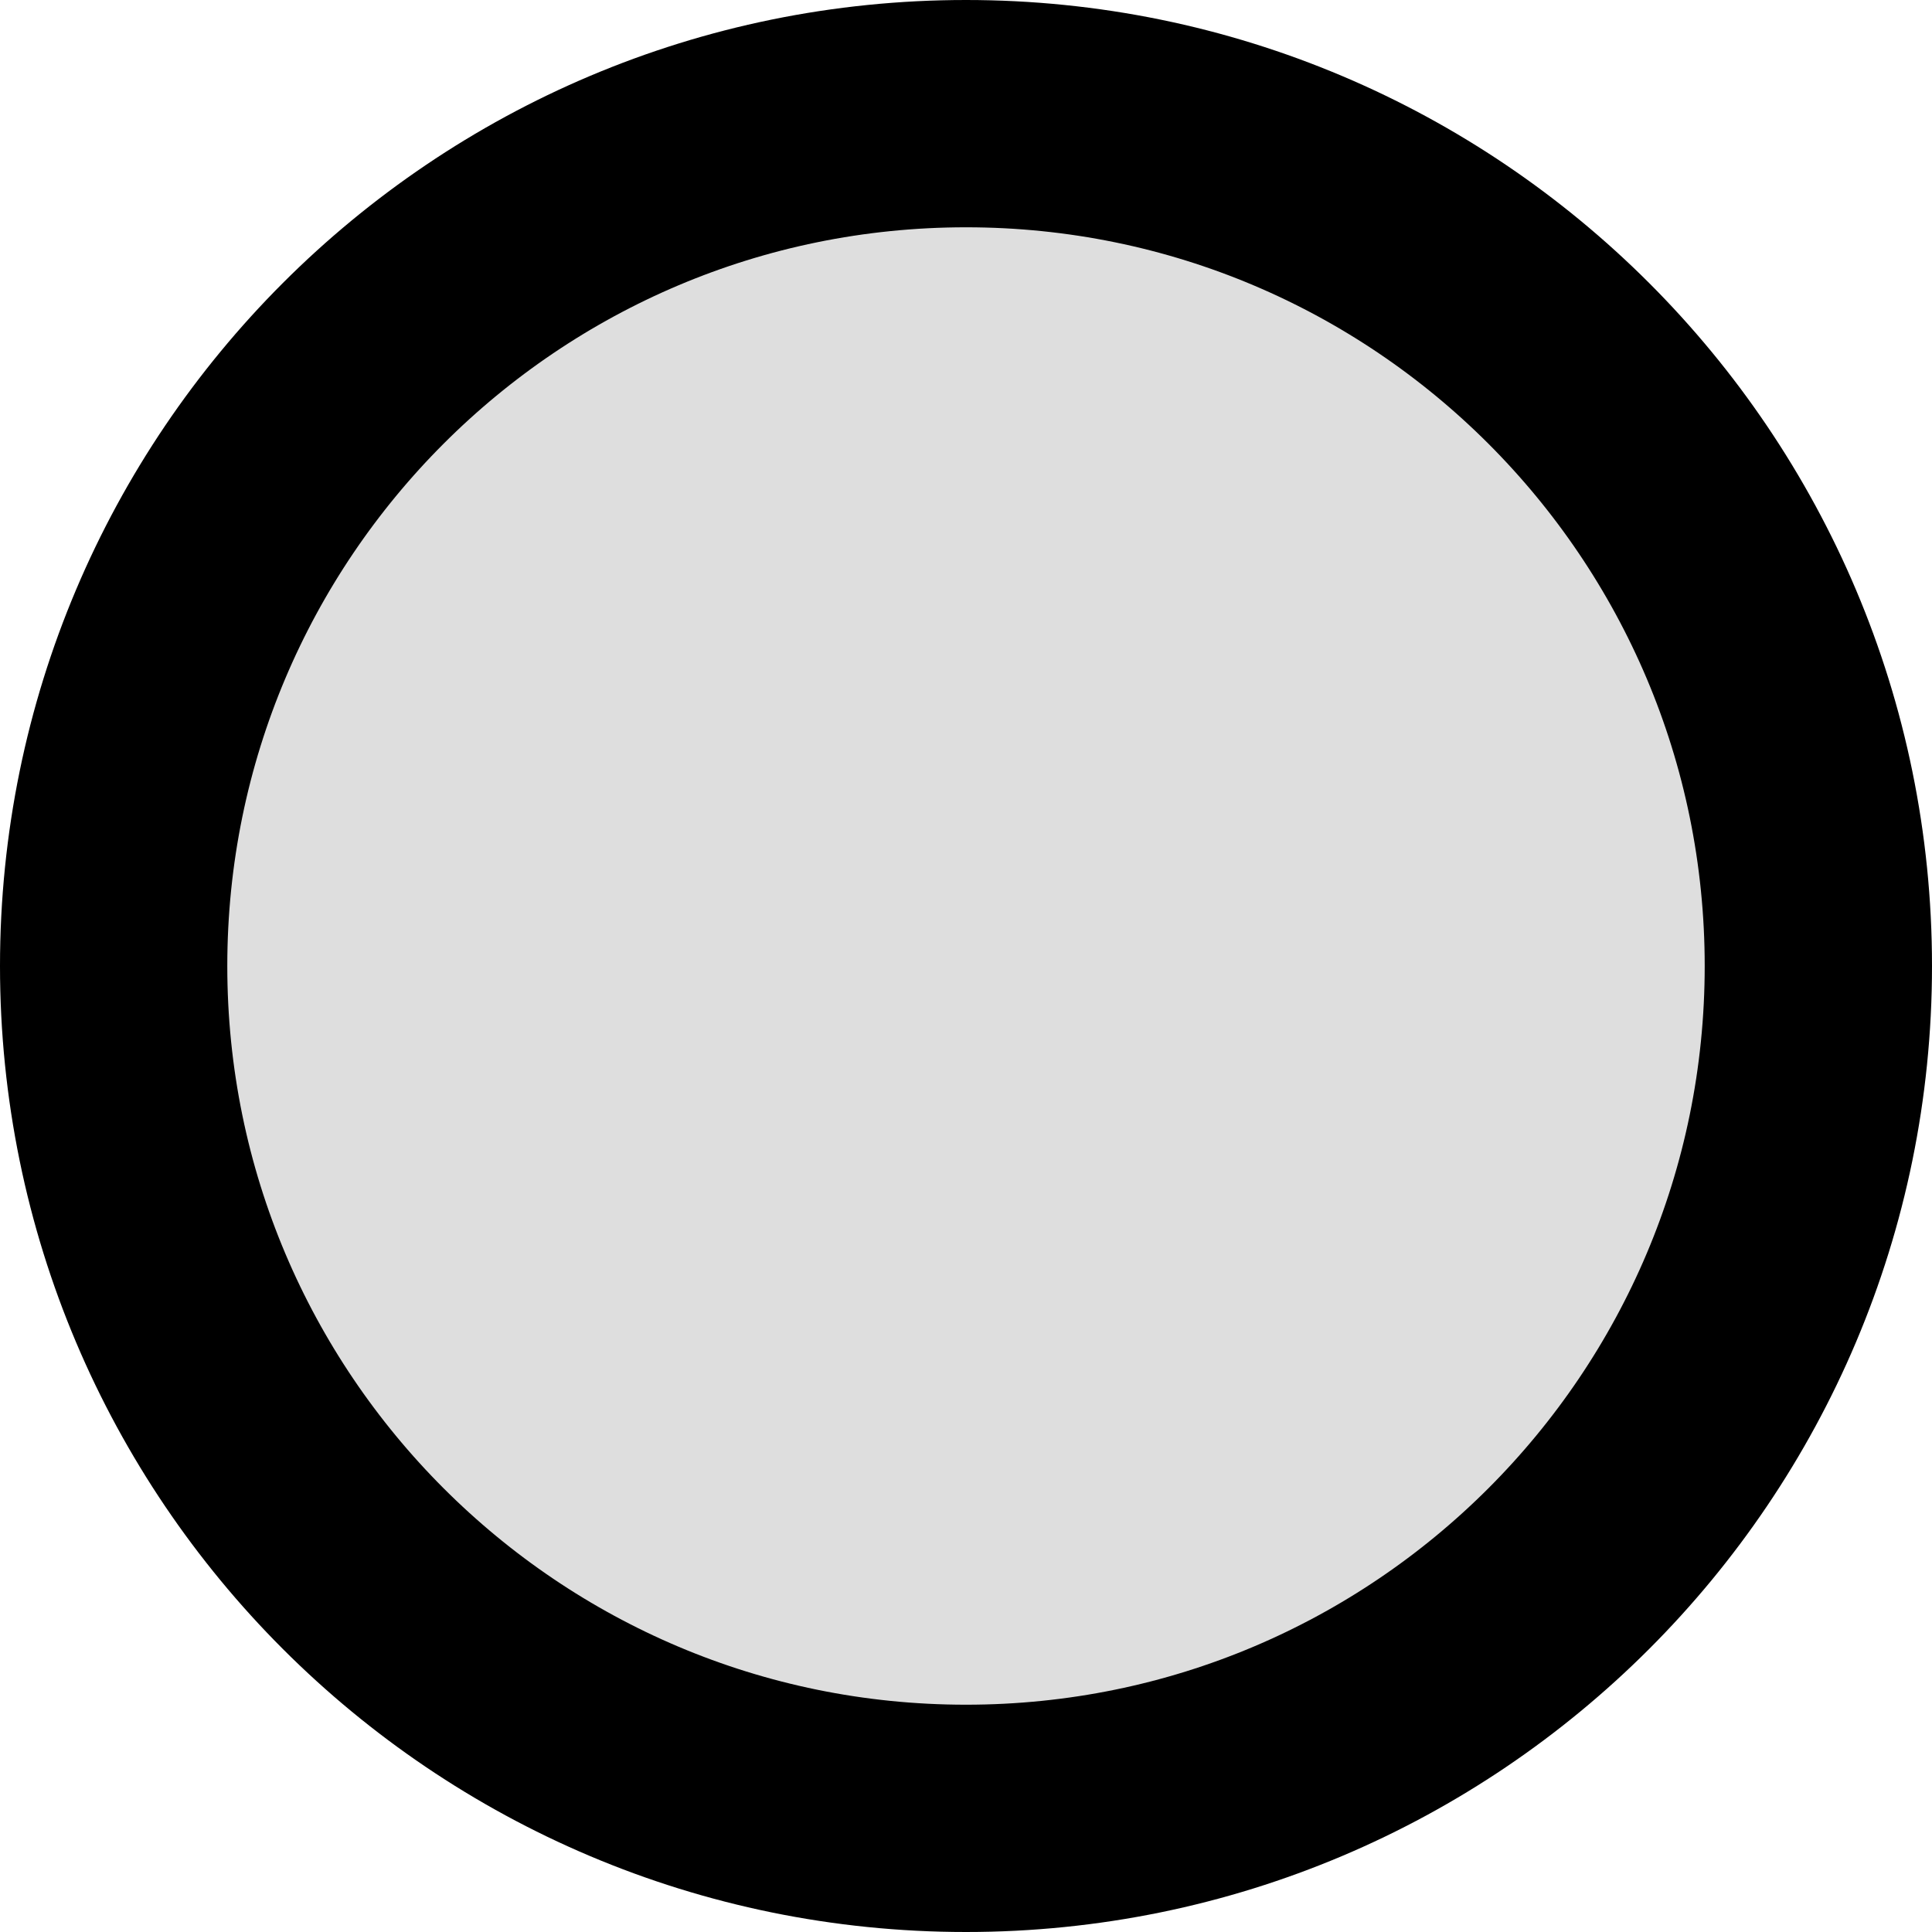
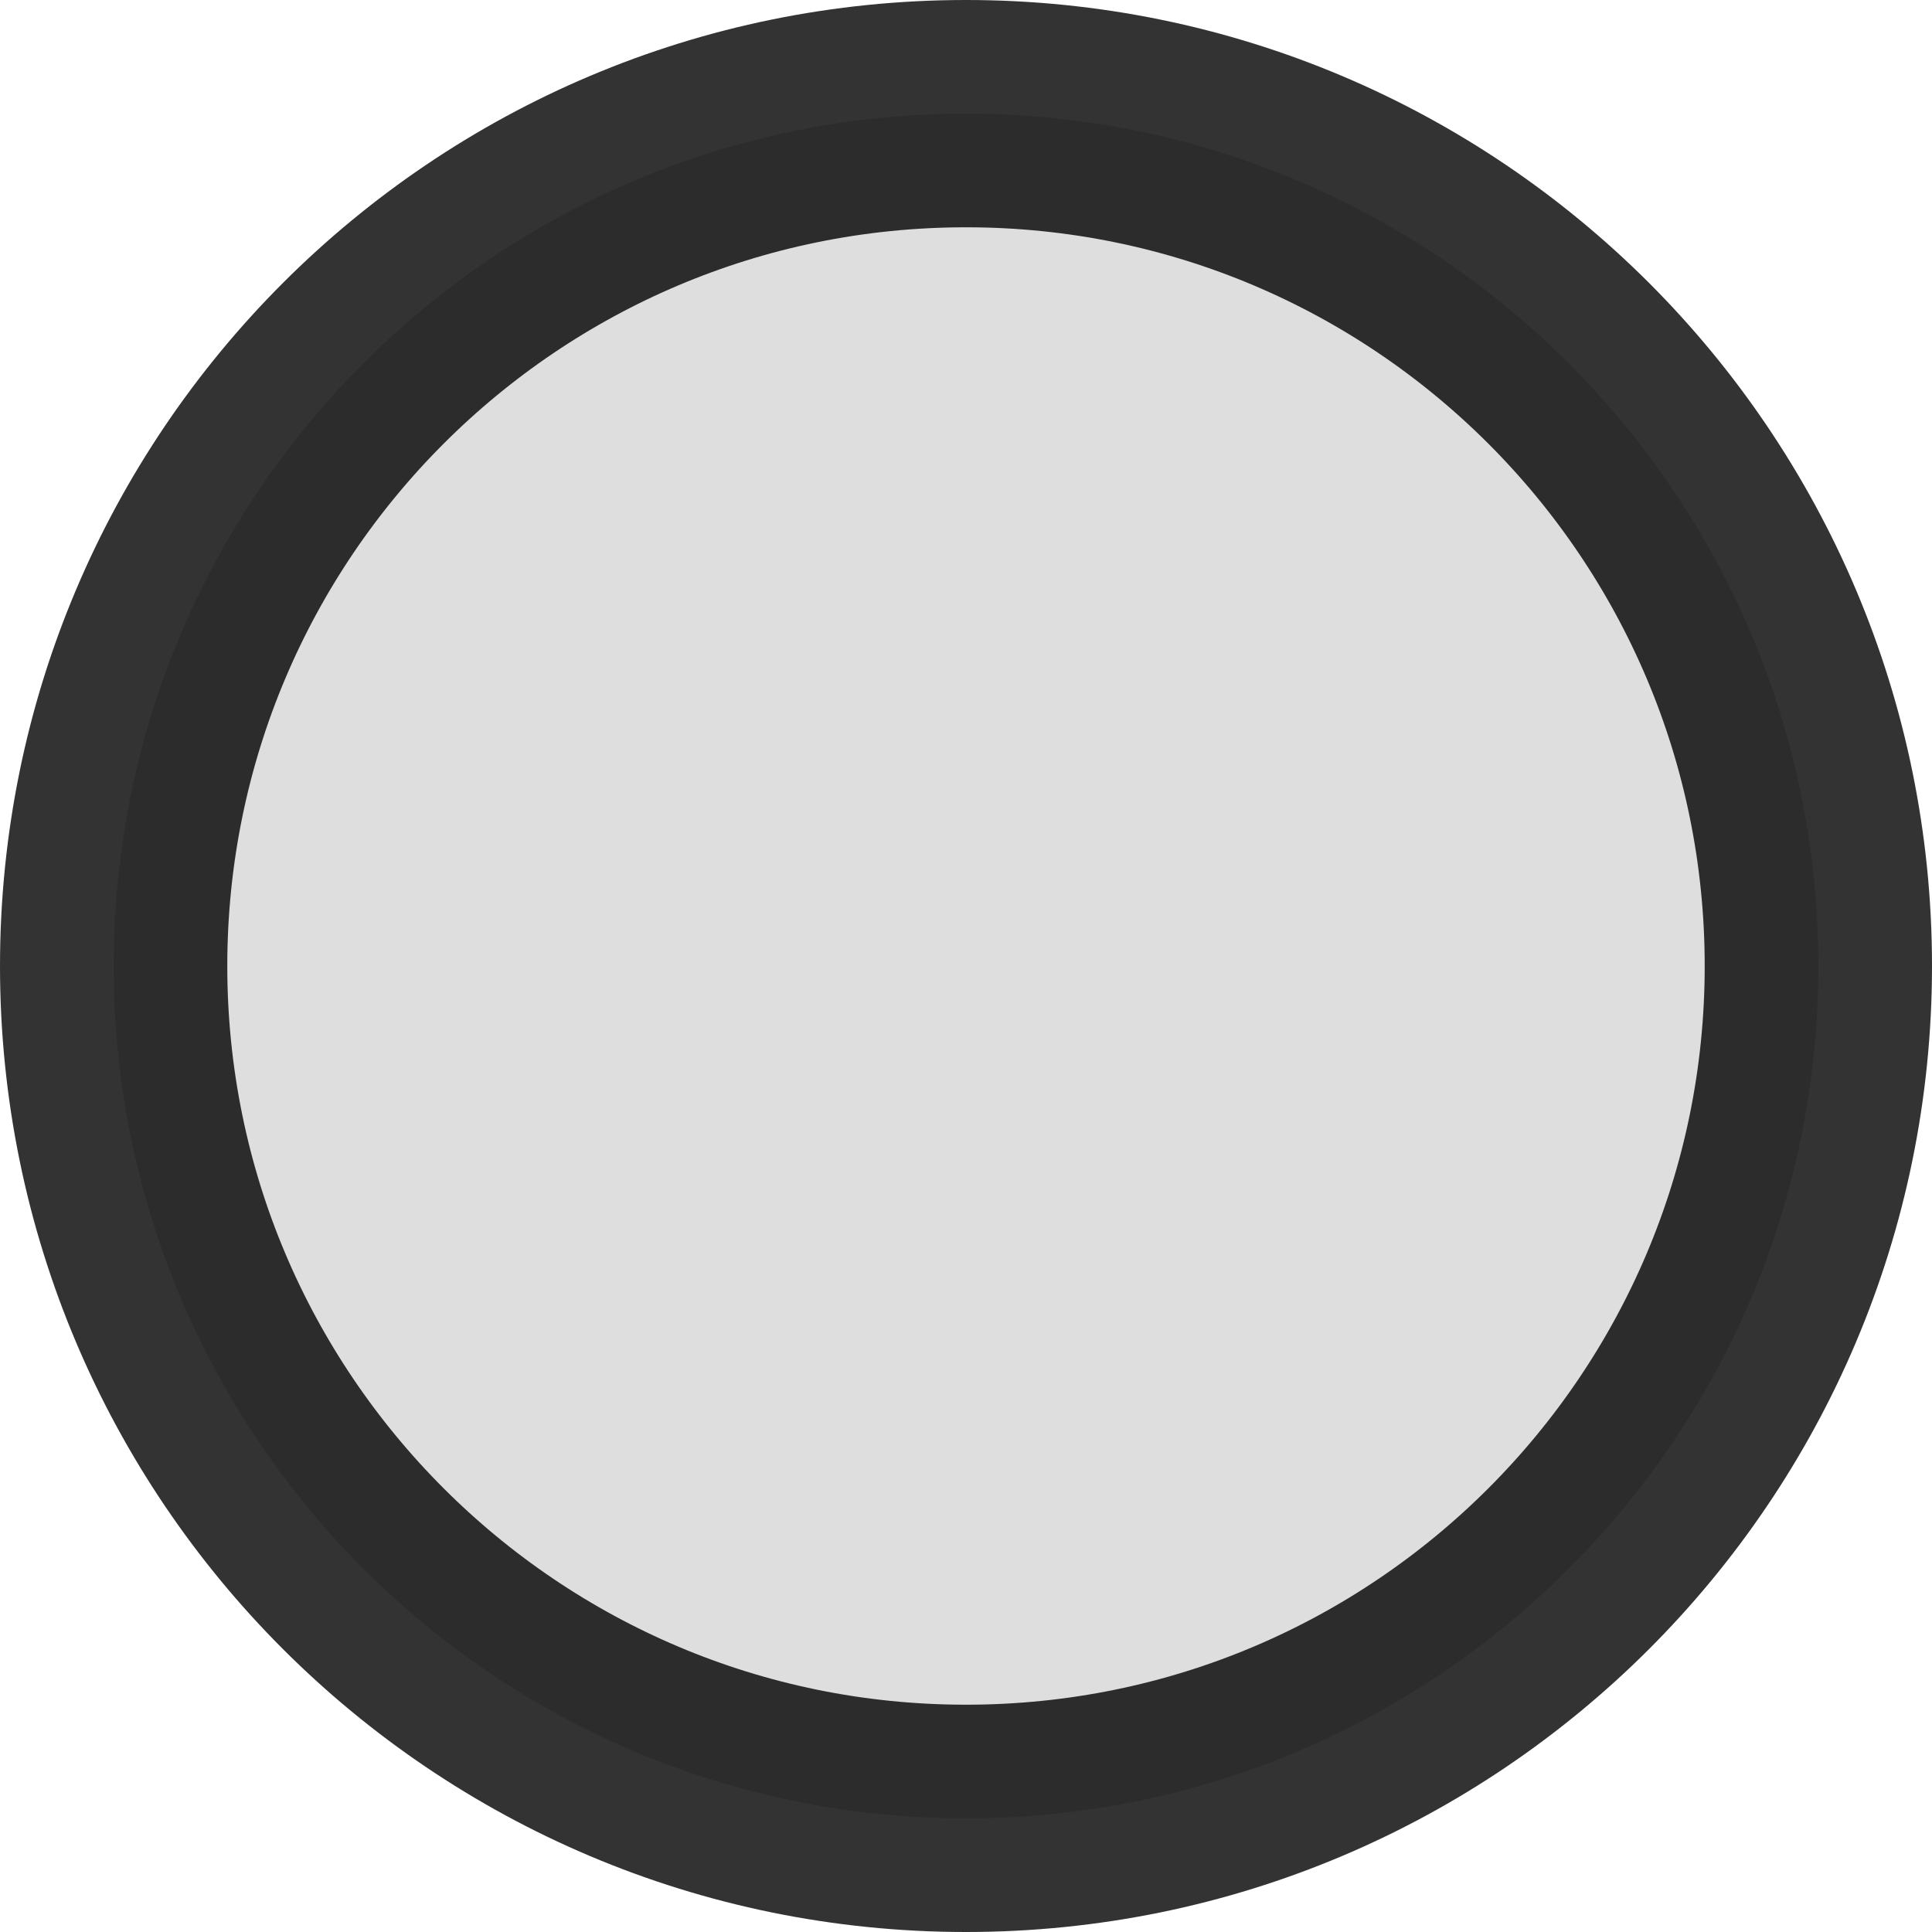
- <svg xmlns="http://www.w3.org/2000/svg" version="1.1" width="68" height="68" viewBox="0 0 68 68" xml:space="preserve">
-   <circle id="Circle1" cx="34" cy="34" r="30" stroke-width="8" fill="rgba(200, 200, 200, 0.6)" stroke="black" />
+ <svg xmlns="http://www.w3.org/2000/svg" version="1.1" width="68" height="68" viewBox="-34 -34 68 68" xml:space="preserve">
+   <circle id="Circle1" cx="0" cy="0" r="30" stroke-width="8" fill="rgb(200, 200, 200, 0.6)" stroke="rgb(0, 0, 0, 0.8)" />
</svg>
